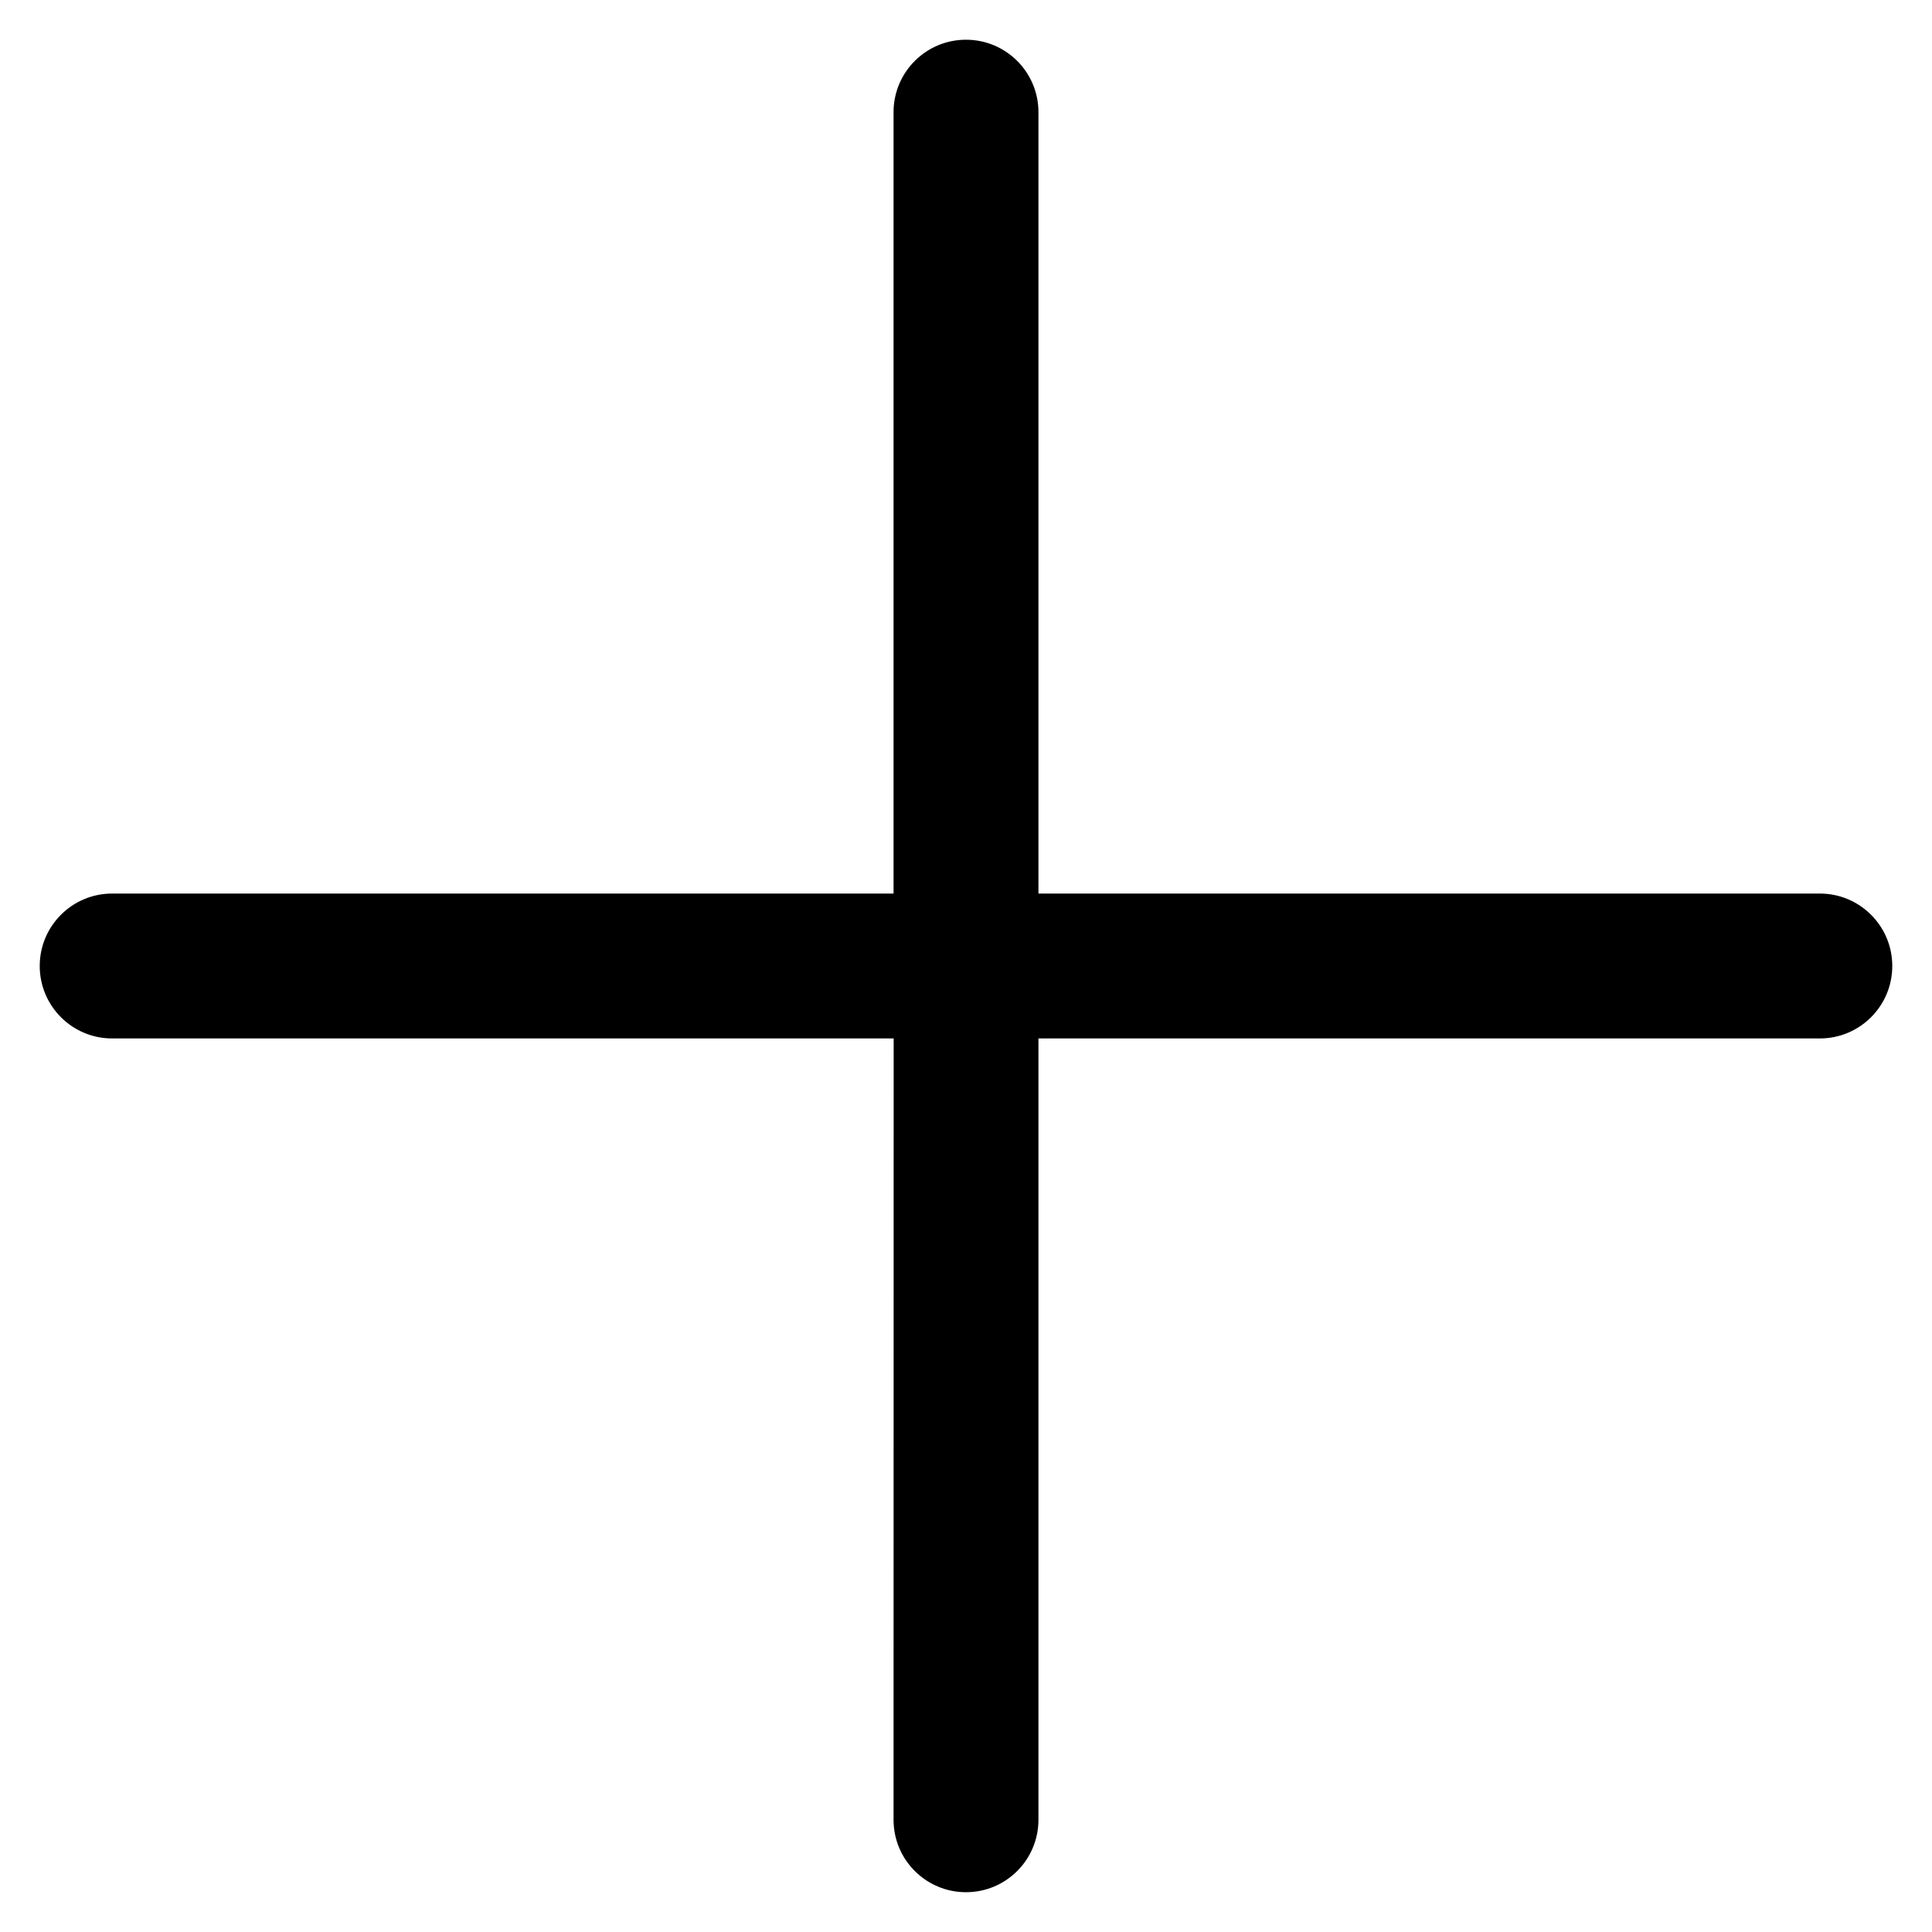
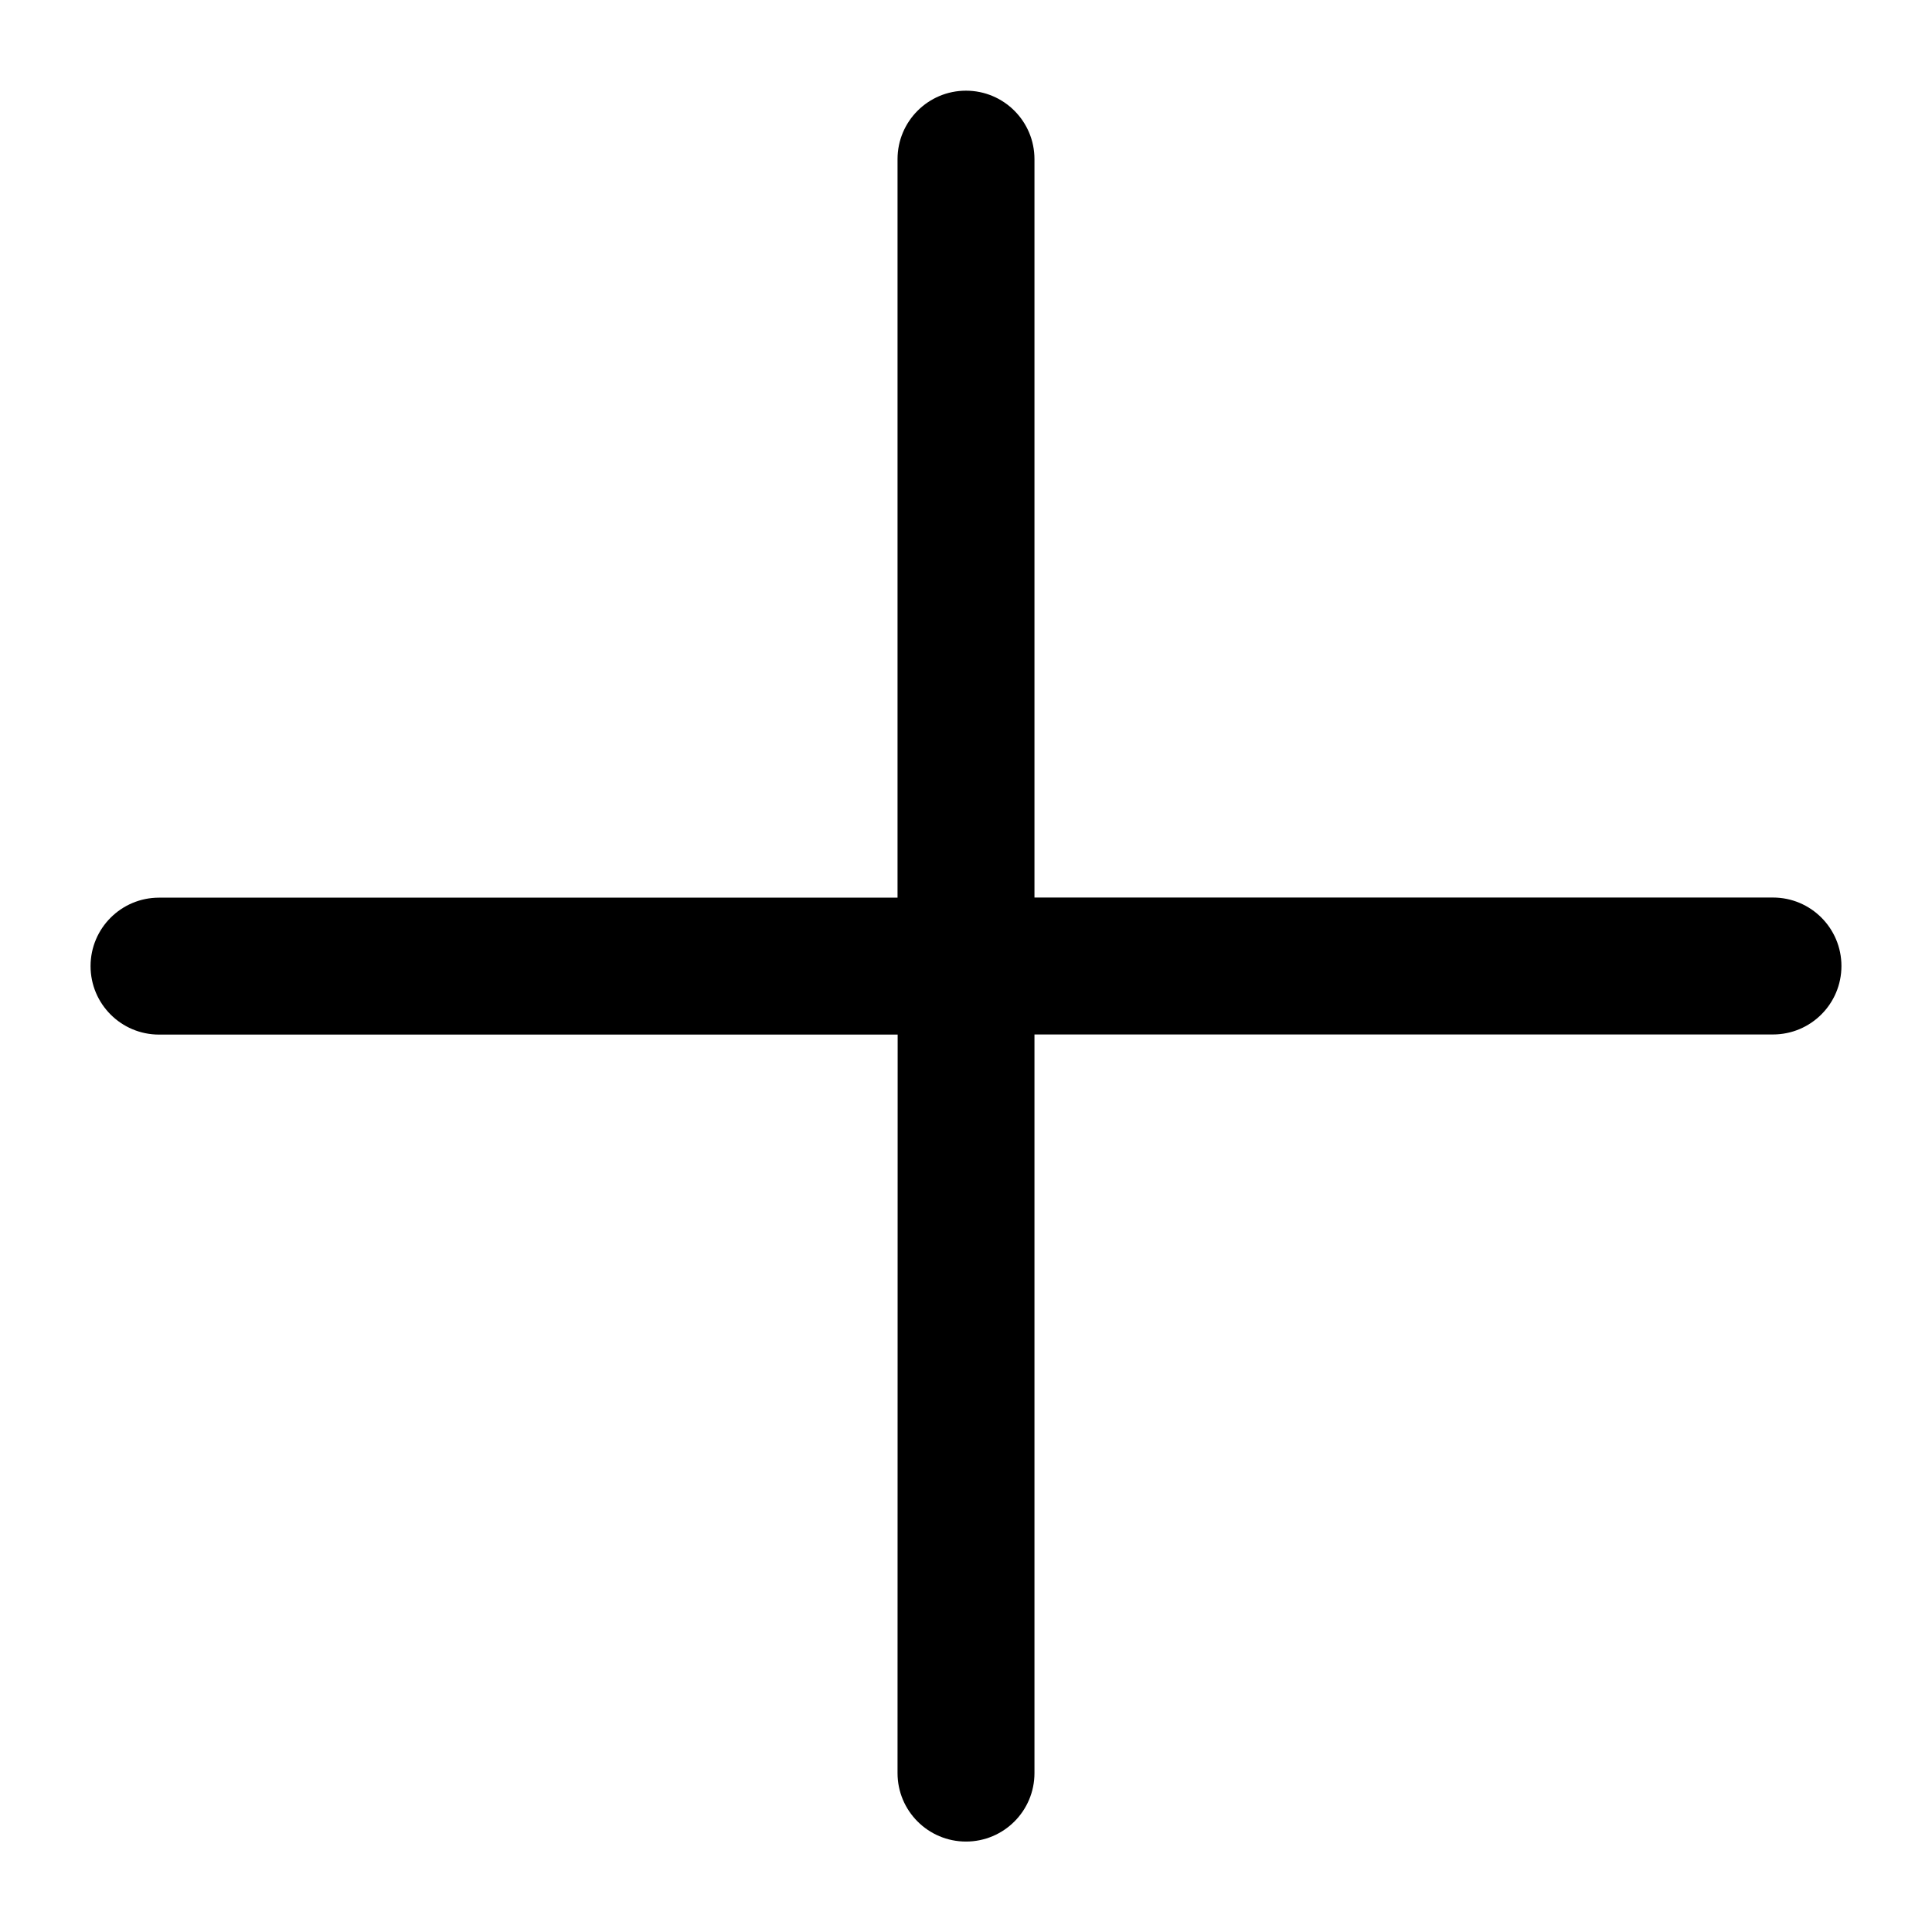
<svg xmlns="http://www.w3.org/2000/svg" viewBox="0 0 16 16">
-   <path d="M8.6 8.6h6.471a.6.6 0 1 0 0-1.2H8.6V.93A.6.6 0 1 0 7.4.928V7.4H.929a.6.6 0 1 0 0 1.2h6.472L7.4 15.07a.6.6 0 1 0 1.2.001V8.6" />
+   <path d="M8.567 8.567h6.116a.567.567 0 1 0 0-1.134H8.567V1.318a.566.566 0 1 0-1.134 0v6.116H1.317a.567.567 0 1 0 0 1.134h6.117l-.001 6.116a.567.567 0 1 0 1.134 0V8.567" />
</svg>
